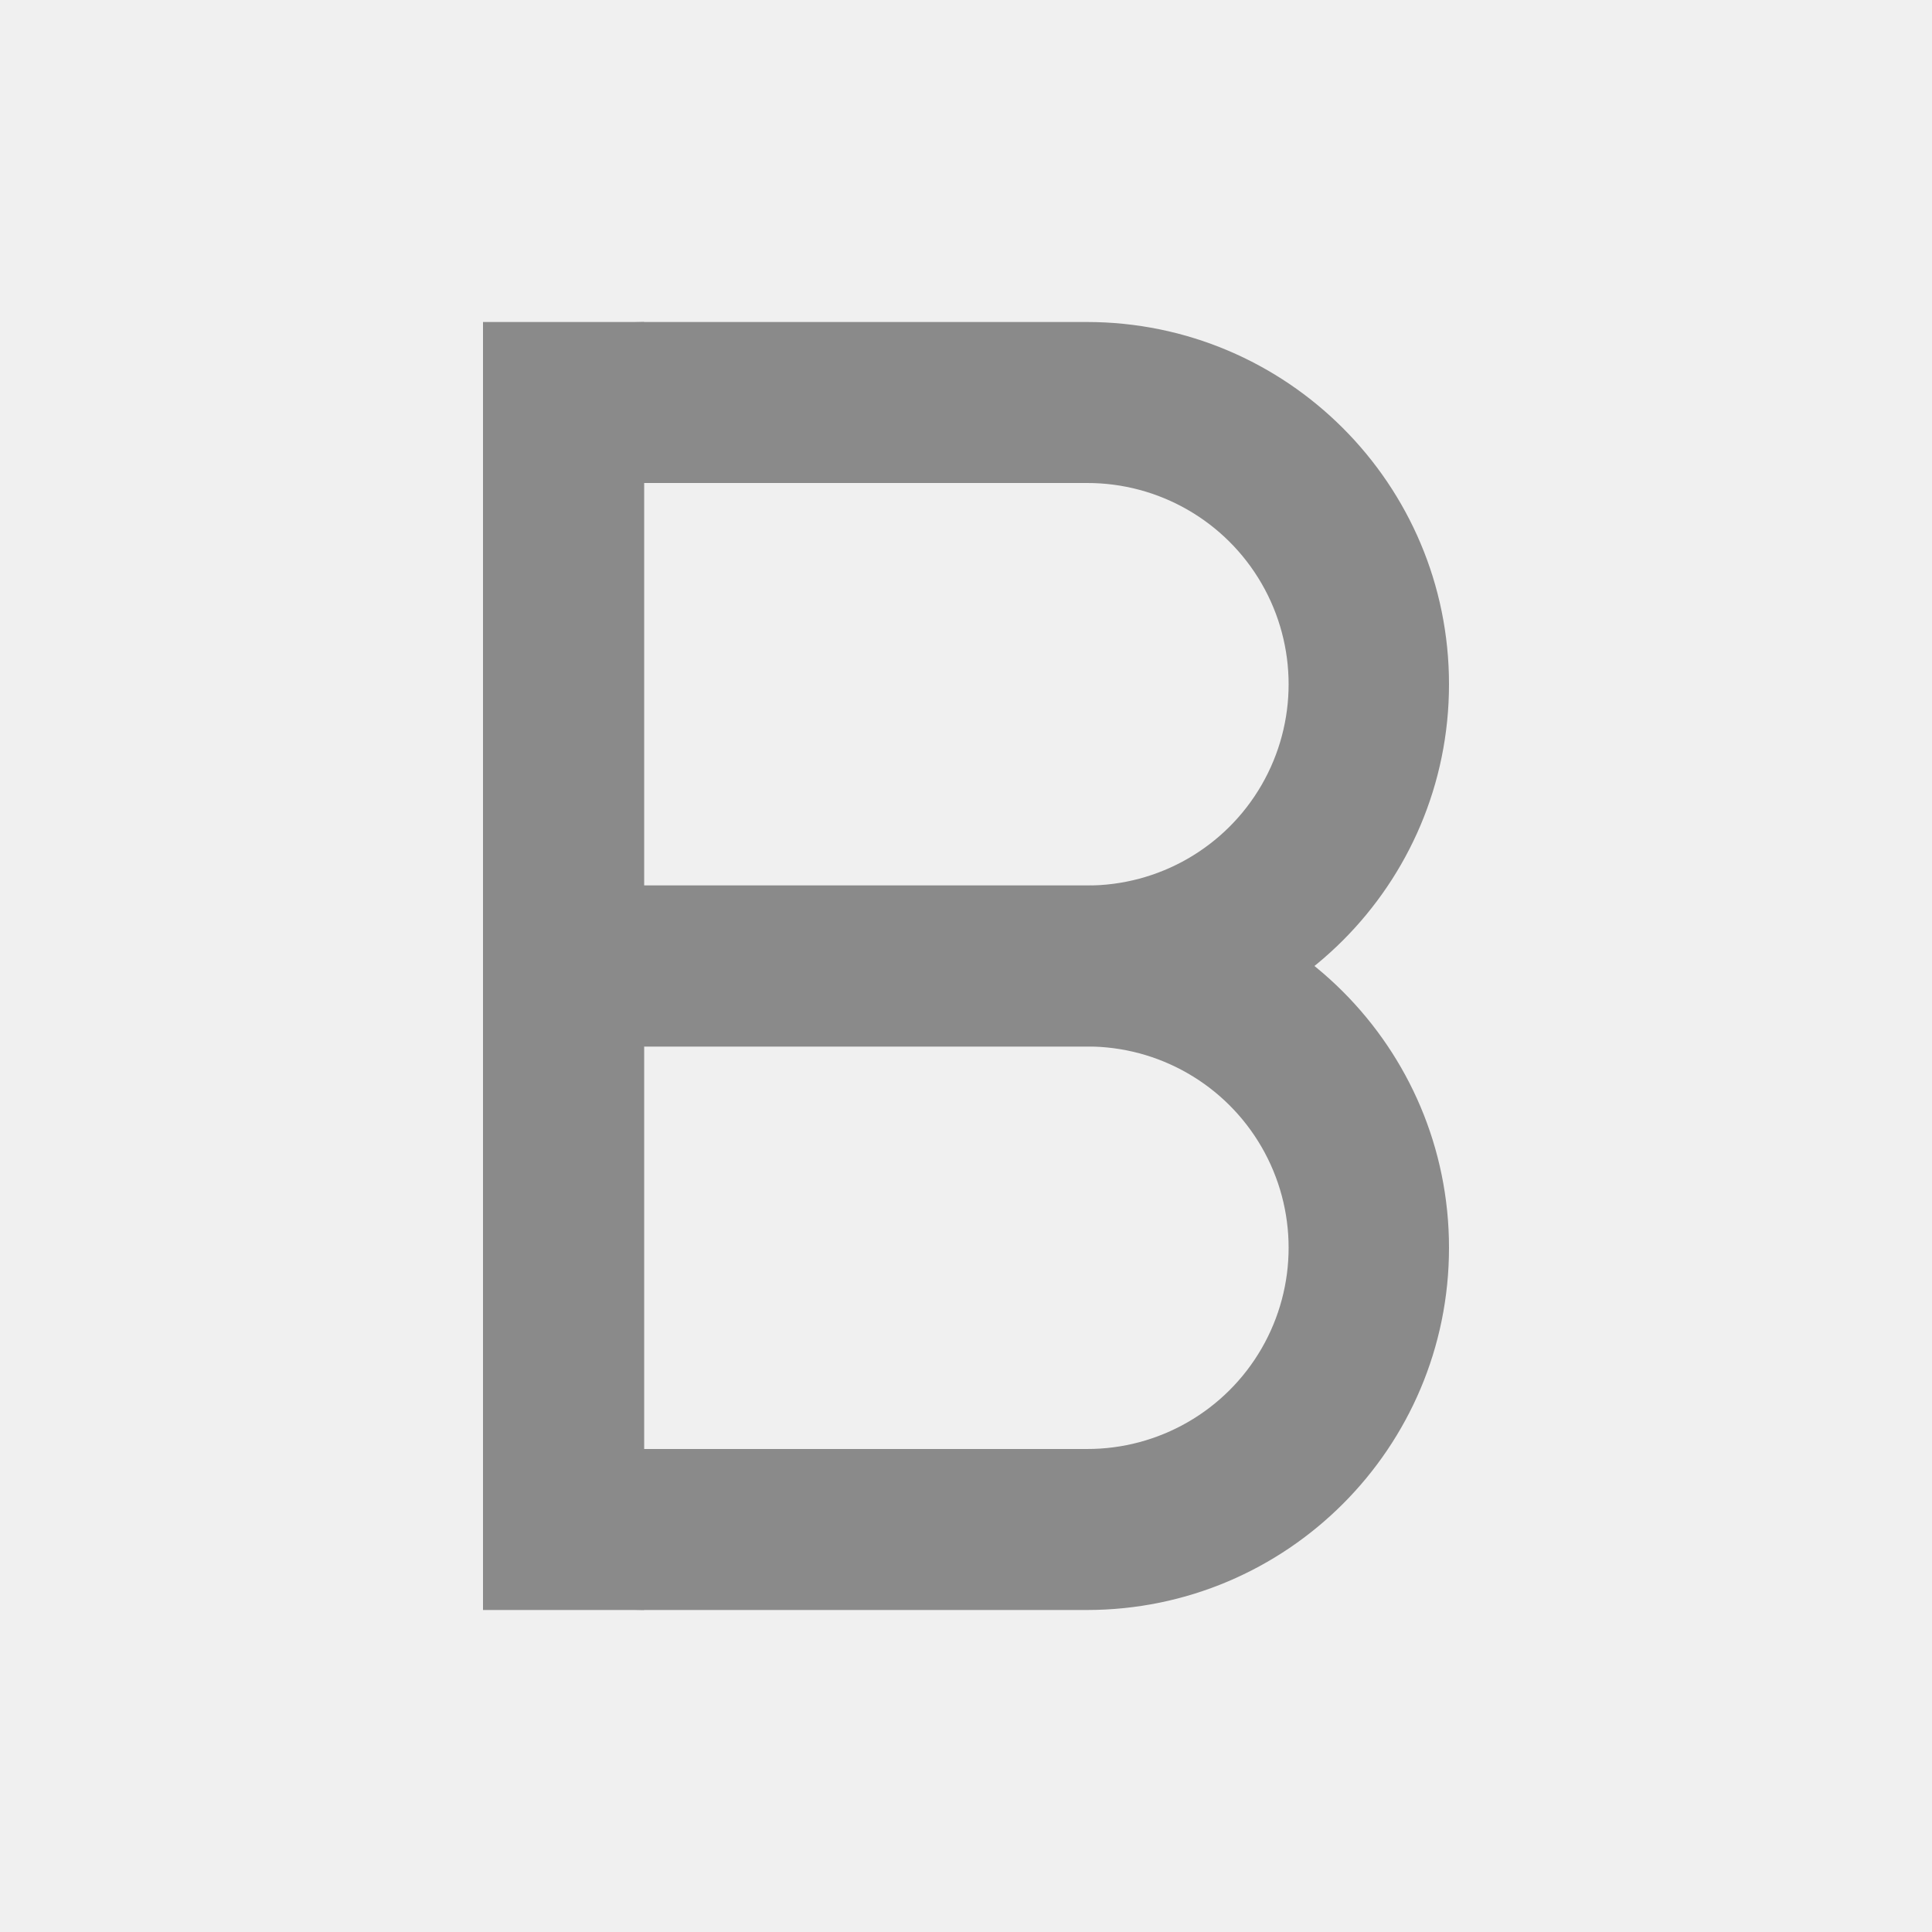
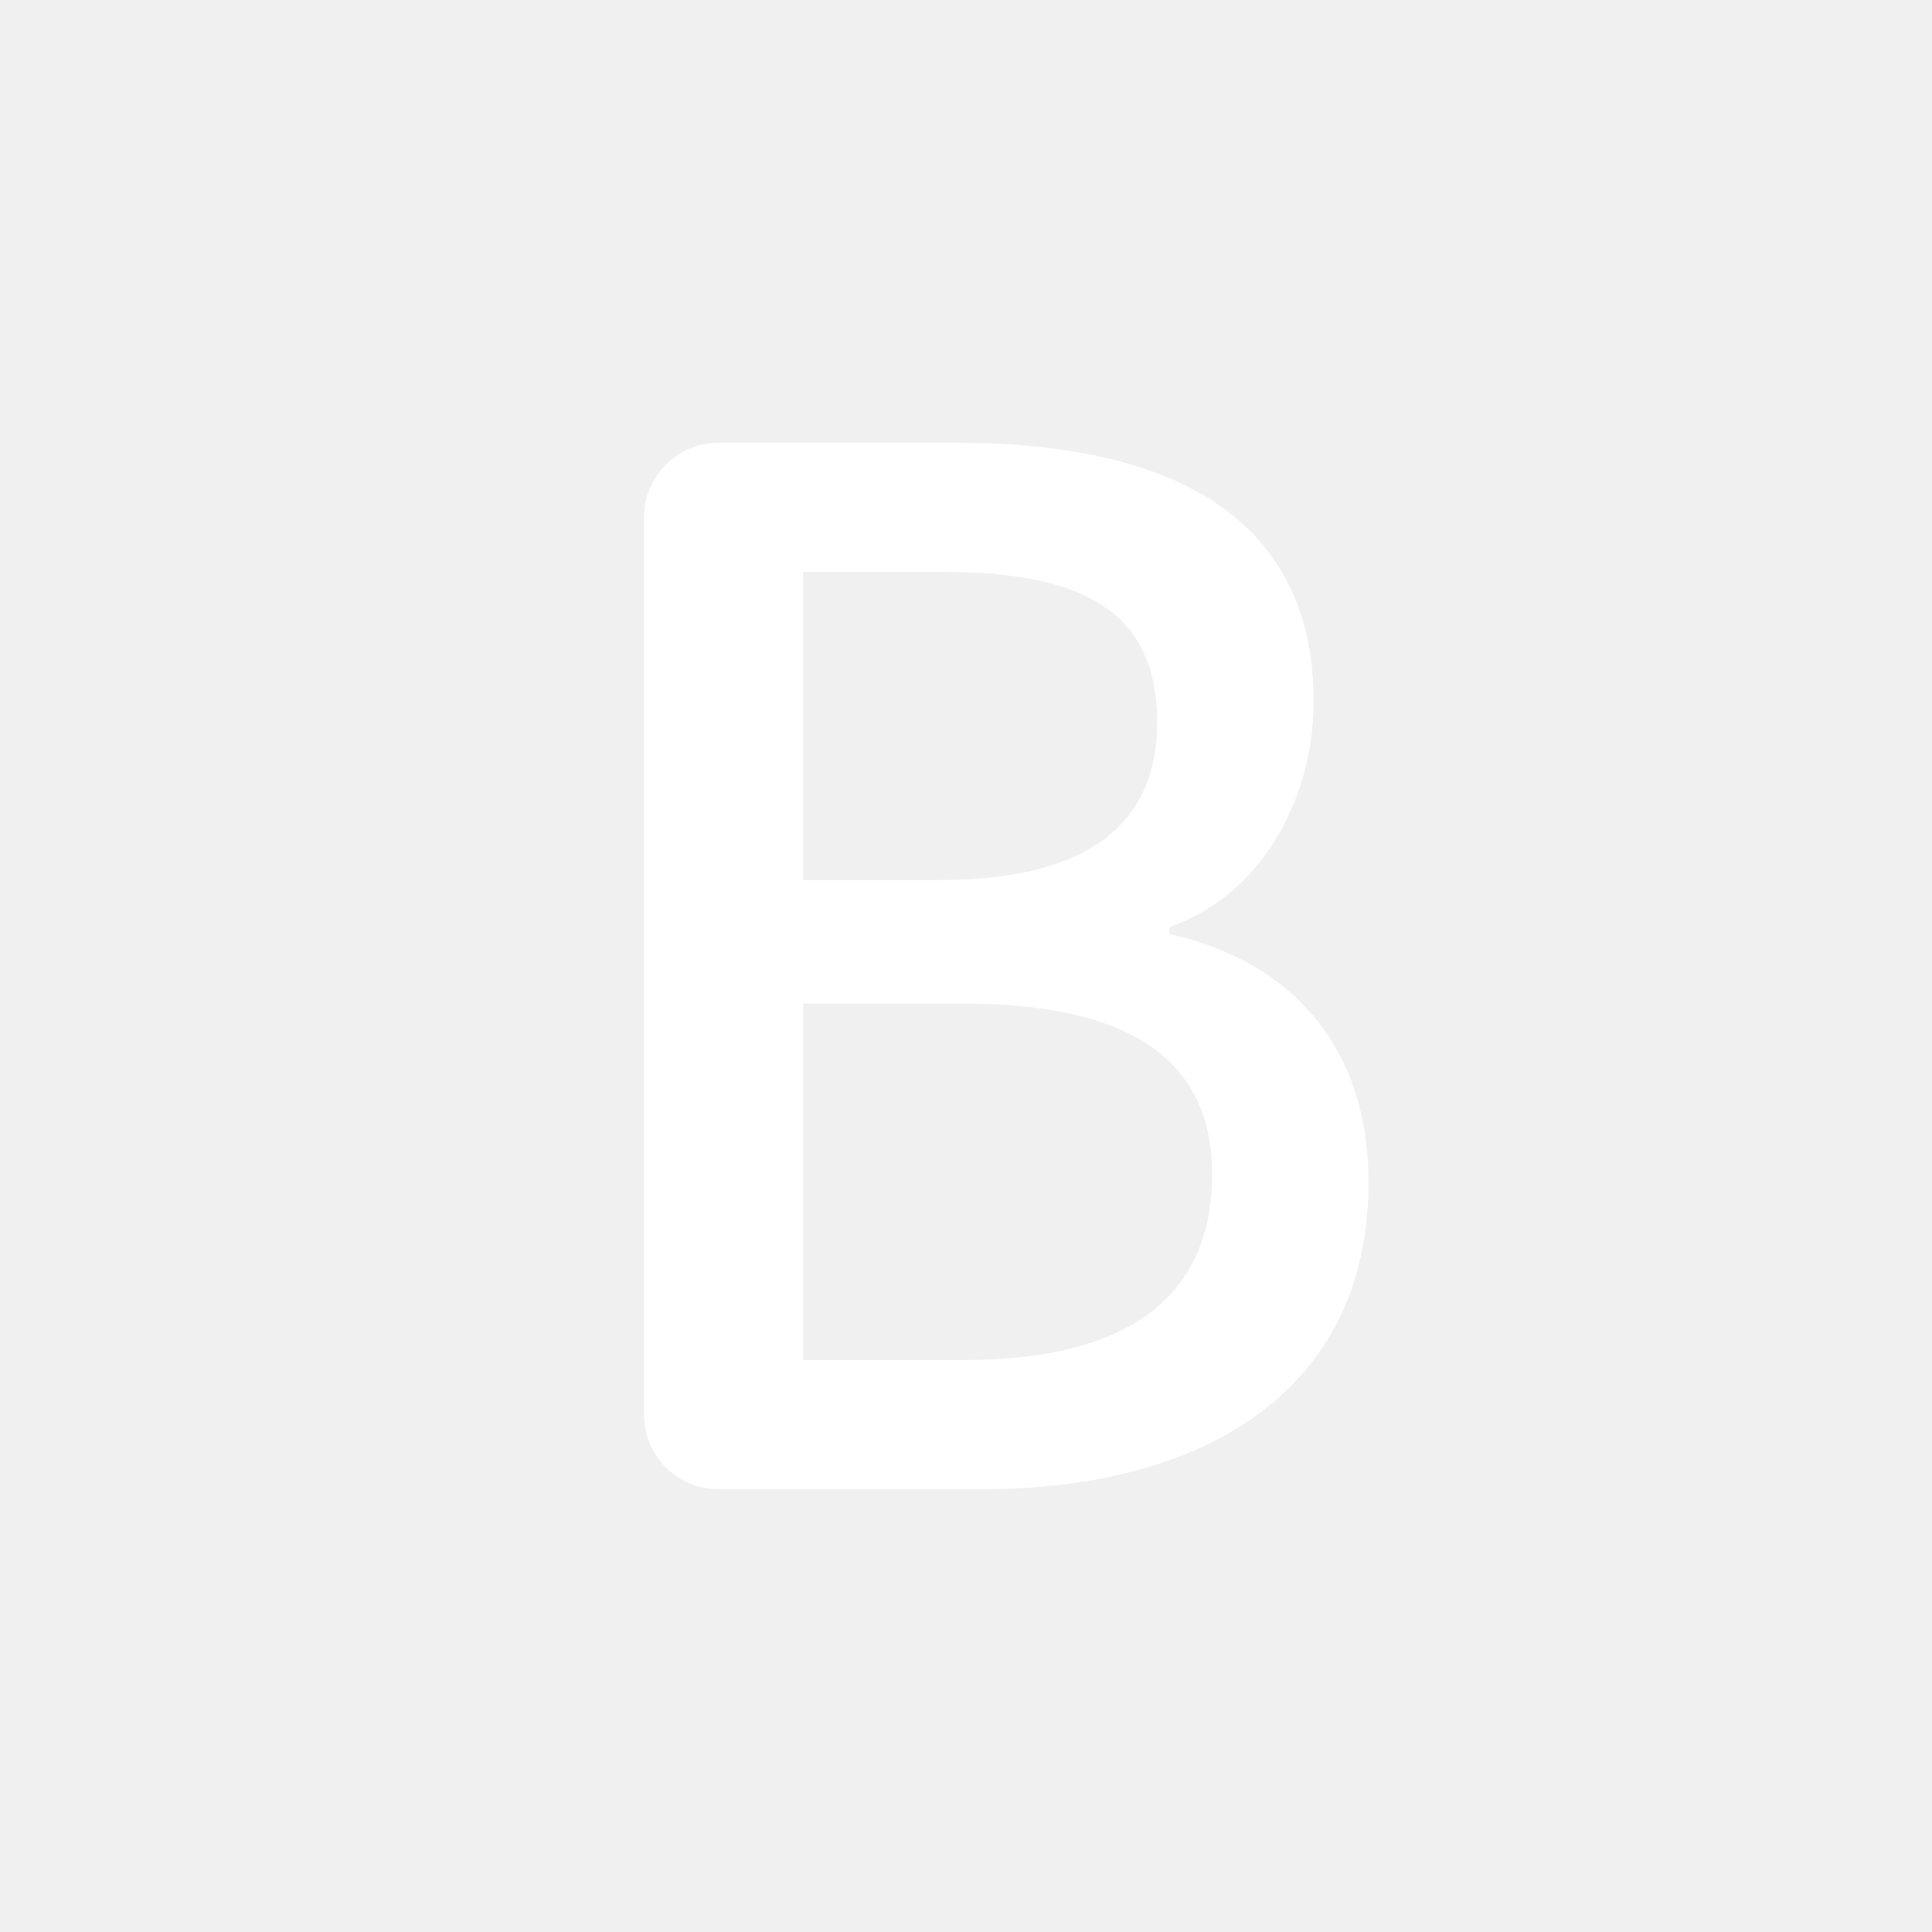
- <svg xmlns="http://www.w3.org/2000/svg" t="1672054079850" class="icon" viewBox="0 0 1024 1024" version="1.1" p-id="2036" width="128" height="128">
-   <path d="M341.333 170.667v682.667H256V170.667z" fill="#8a8a8a" p-id="2037" />
-   <path d="M576 170.667a192 192 0 1 1 0 384H341.333a85.333 85.333 0 0 1-85.333-85.333V256a85.333 85.333 0 0 1 85.333-85.333h234.667z m0 85.333H341.333v213.333h234.667a106.667 106.667 0 1 0 0-213.333z" fill="#8a8a8a" p-id="2038" />
-   <path d="M576 469.333a192 192 0 1 1 0 384H341.333a85.333 85.333 0 0 1-85.333-85.333v-213.333a85.333 85.333 0 0 1 85.333-85.333h234.667z m0 85.333H341.333v213.333h234.667a106.667 106.667 0 1 0 0-213.333z" fill="#8a8a8a" p-id="2039" />
+ <svg xmlns="http://www.w3.org/2000/svg" width="24px" height="24px" viewBox="0 0 24 24" version="1.1">
+   <g id="文字-加粗" stroke="none" stroke-width="1" fill="none" fill-rule="evenodd">
+     <rect id="矩形" x="0" y="0" width="24" height="24" />
+     <path d="M8.928,18.5 L12.193,18.5 L12.193,18.5 C14.972,18.5 17,17.265 17,14.69 C17,12.926 15.96,11.921 14.528,11.603 L14.528,11.515 C15.653,11.127 16.318,9.945 16.318,8.71 C16.318,6.364 14.46,5.5 11.886,5.5 L8.928,5.5 C8.416,5.5 8,5.916 8,6.428 L8,17.572 C8,18.084 8.416,18.5 8.928,18.5 Z M9.977,10.933 L9.977,7.105 L11.716,7.105 C13.489,7.105 14.375,7.617 14.375,8.975 C14.375,10.192 13.574,10.933 11.665,10.933 L9.977,10.933 Z M9.977,16.895 L9.977,12.467 L11.972,12.467 C13.966,12.467 15.057,13.12 15.057,14.584 C15.057,16.172 13.932,16.895 11.972,16.895 L9.977,16.895 Z" id="形状" fill="#FFFFFF" fill-rule="nonzero" />
+   </g>
</svg>
